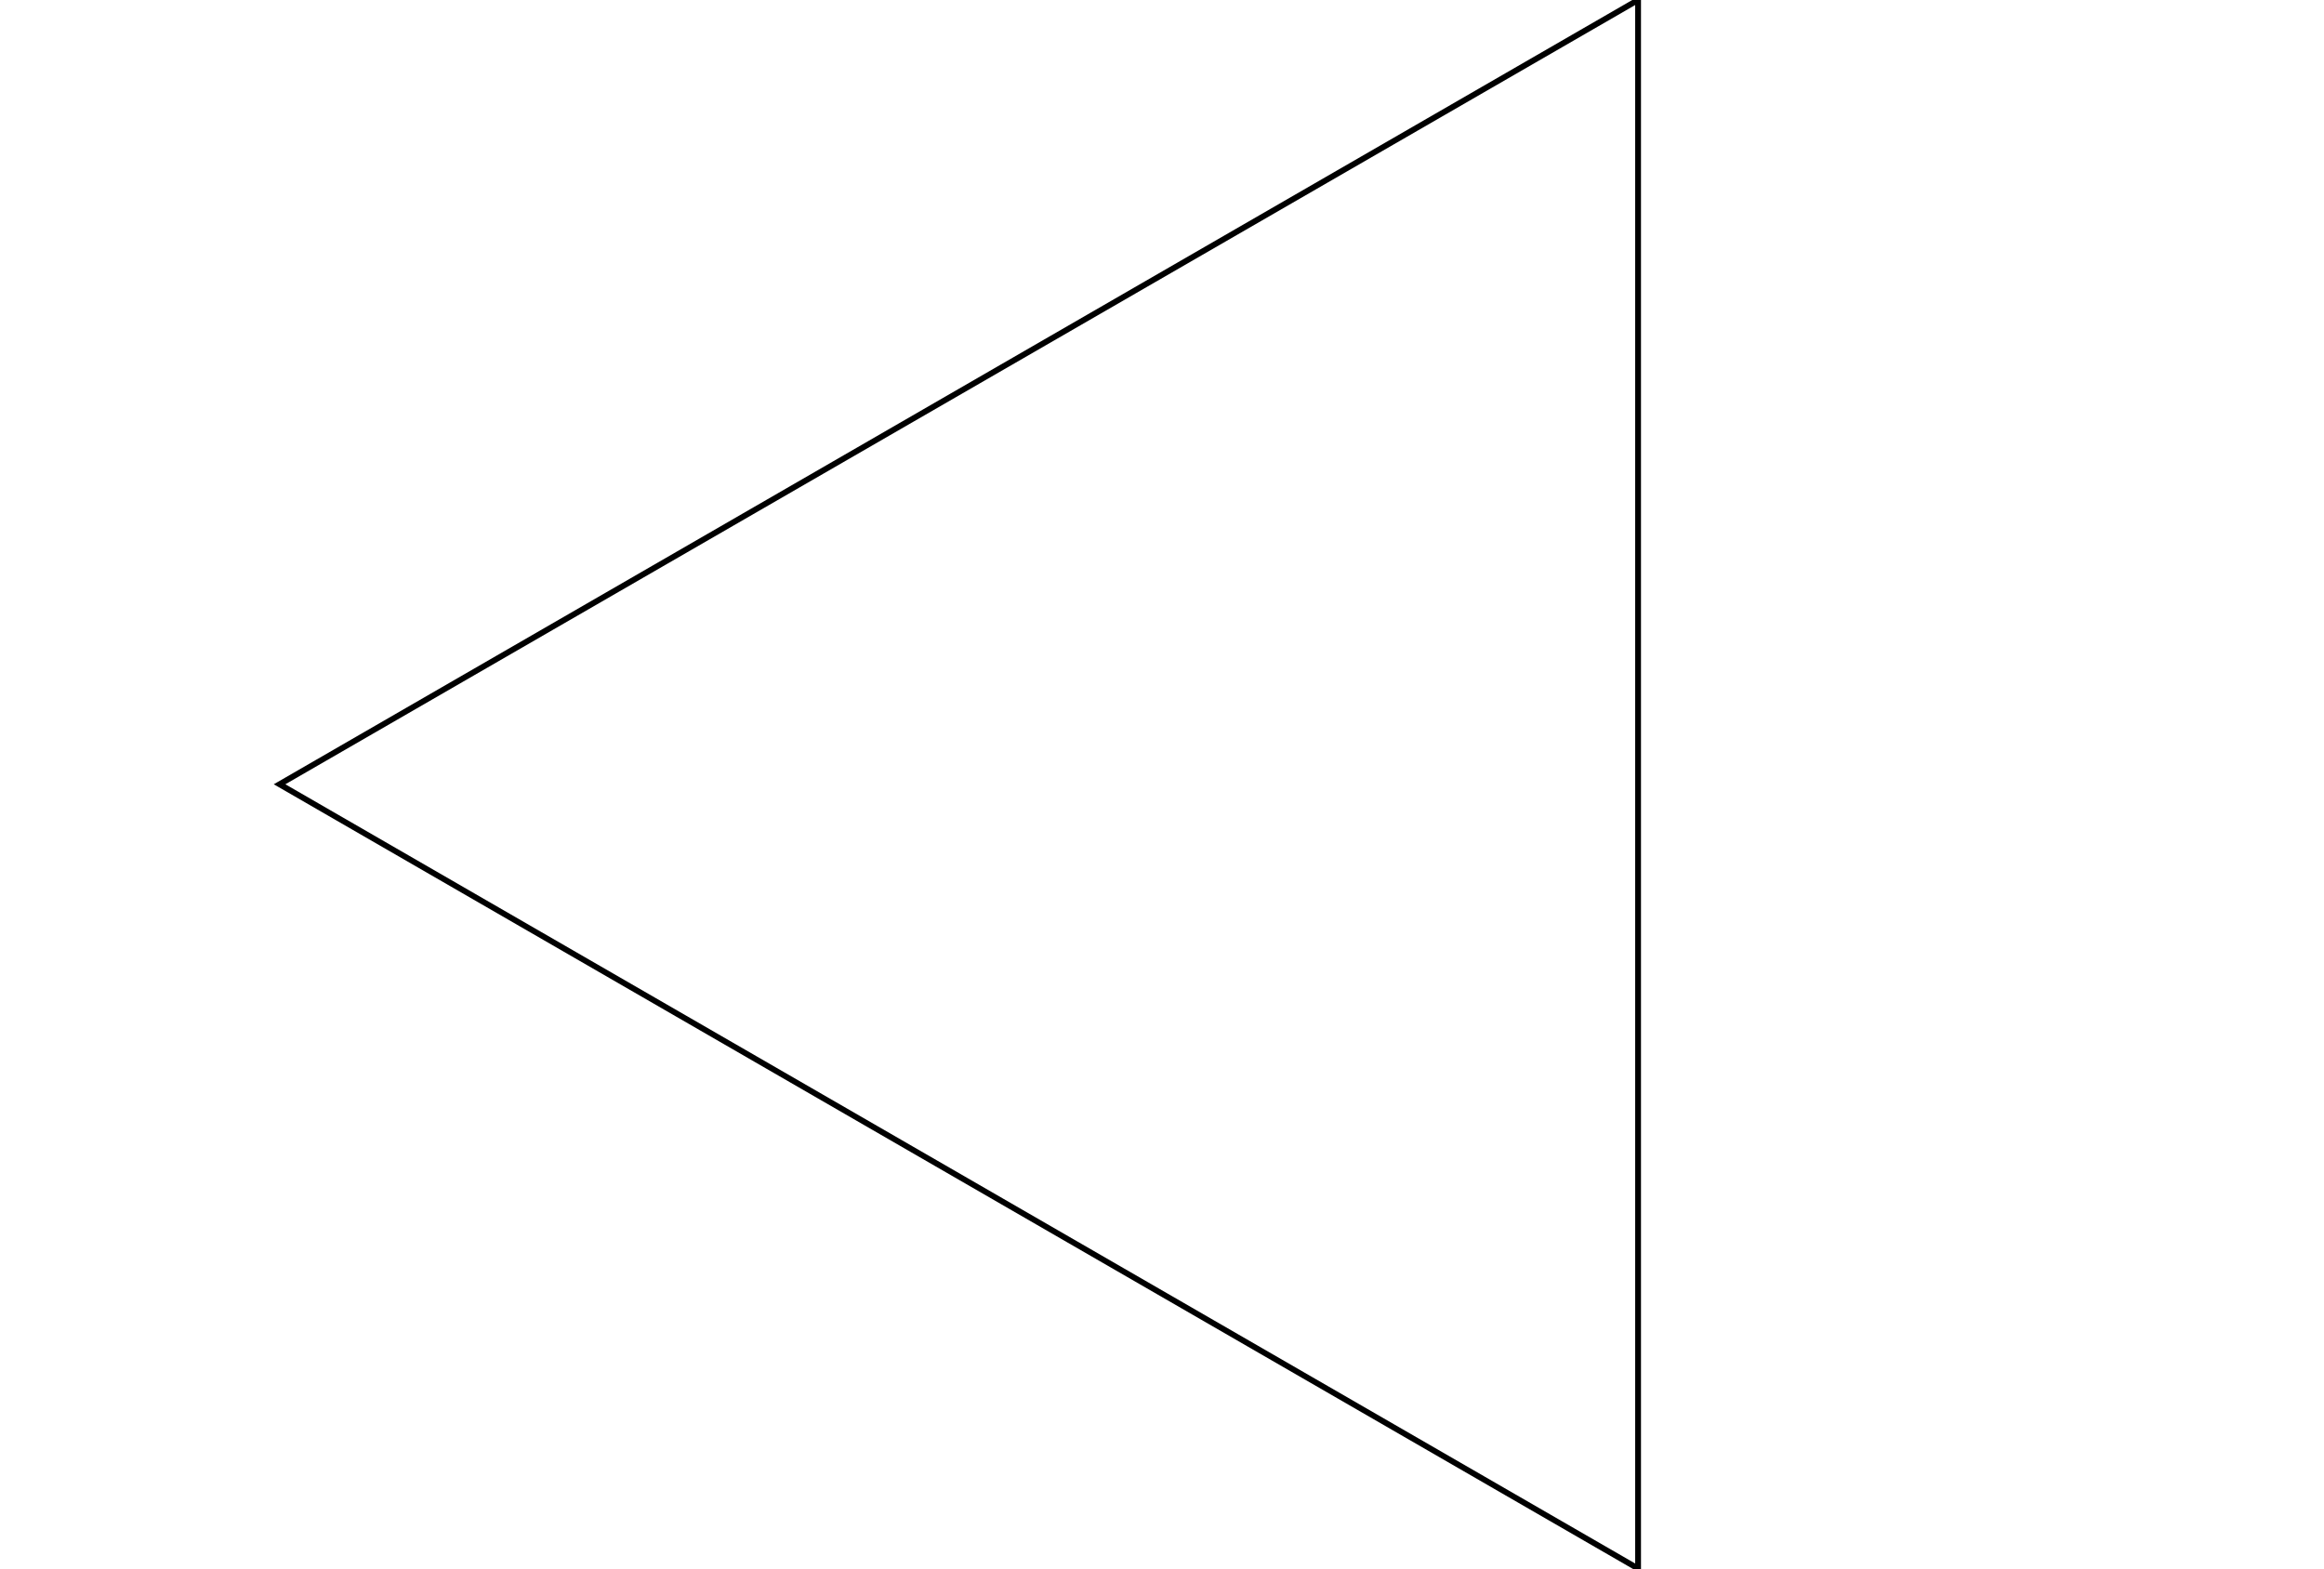
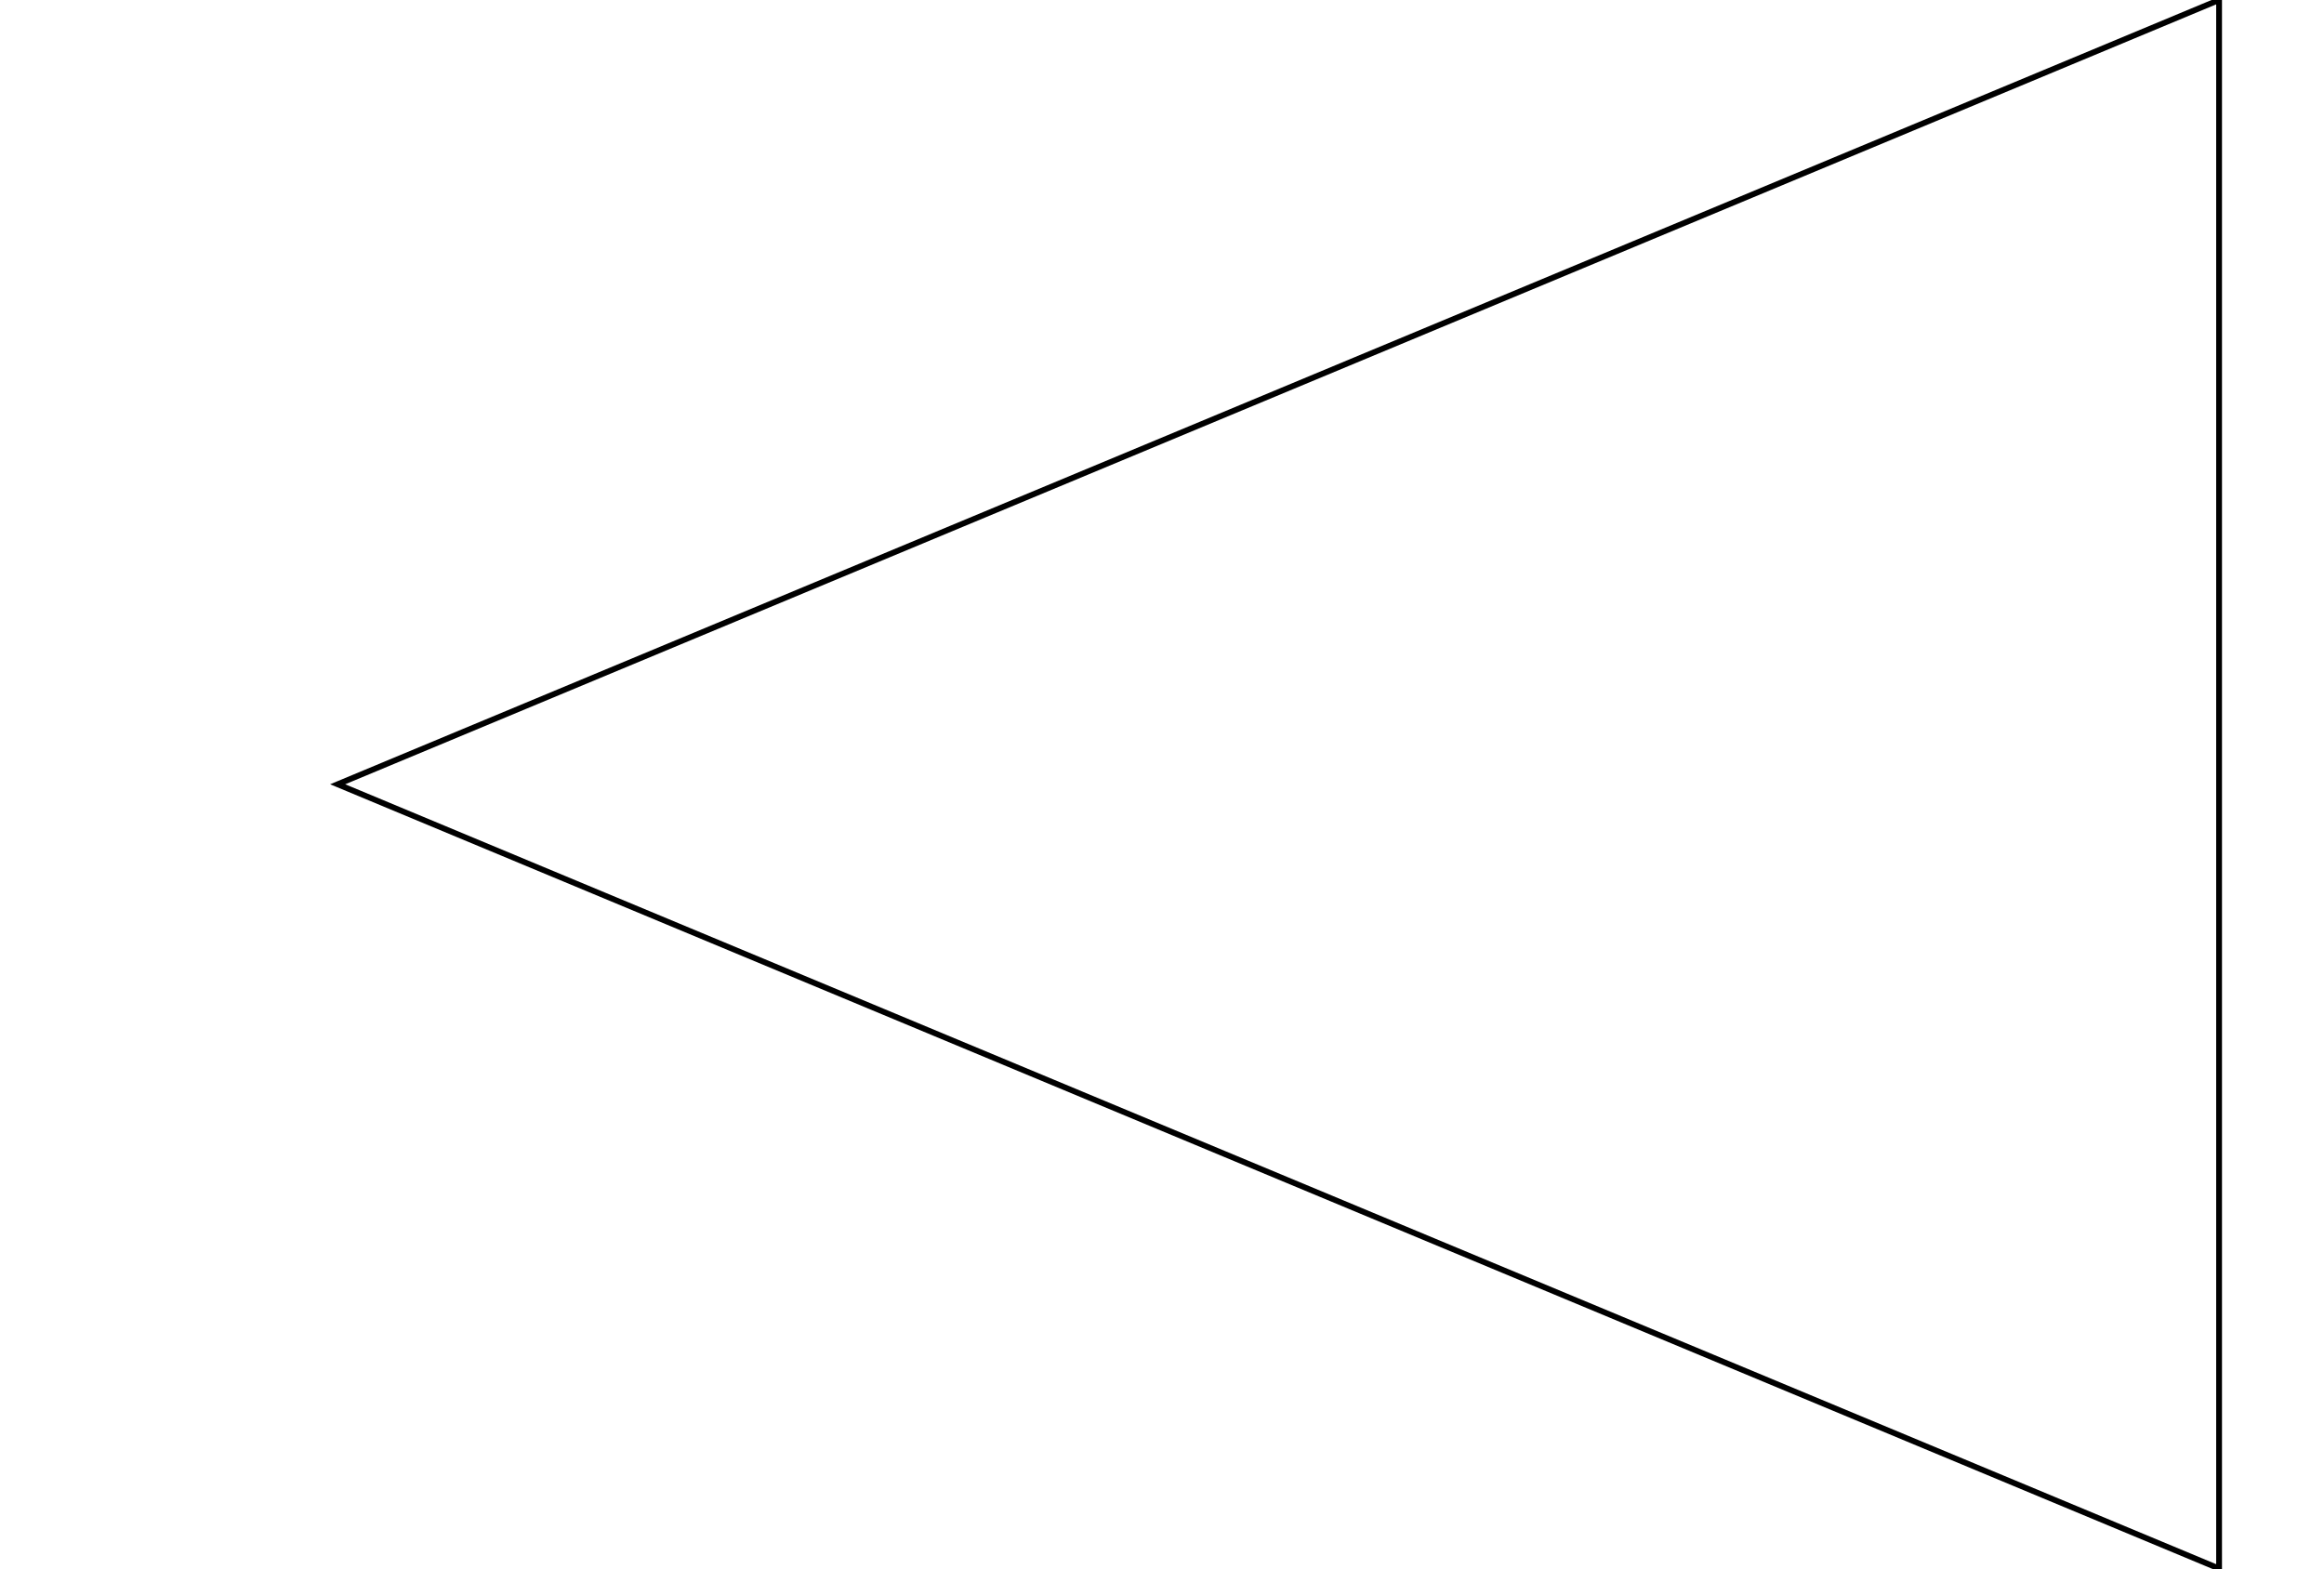
<svg xmlns="http://www.w3.org/2000/svg" width="400" height="270" viewBox="0 0 400 270">
  <g transform="translate(4, 0)">
-     <polygon points="277.942,0 277.942,270 44.116,135" stroke="black" fill="none" />
+     <polygon points="377.942,0 377.942,270 54.116,135" stroke="black" fill="none" />
  </g>
</svg>
